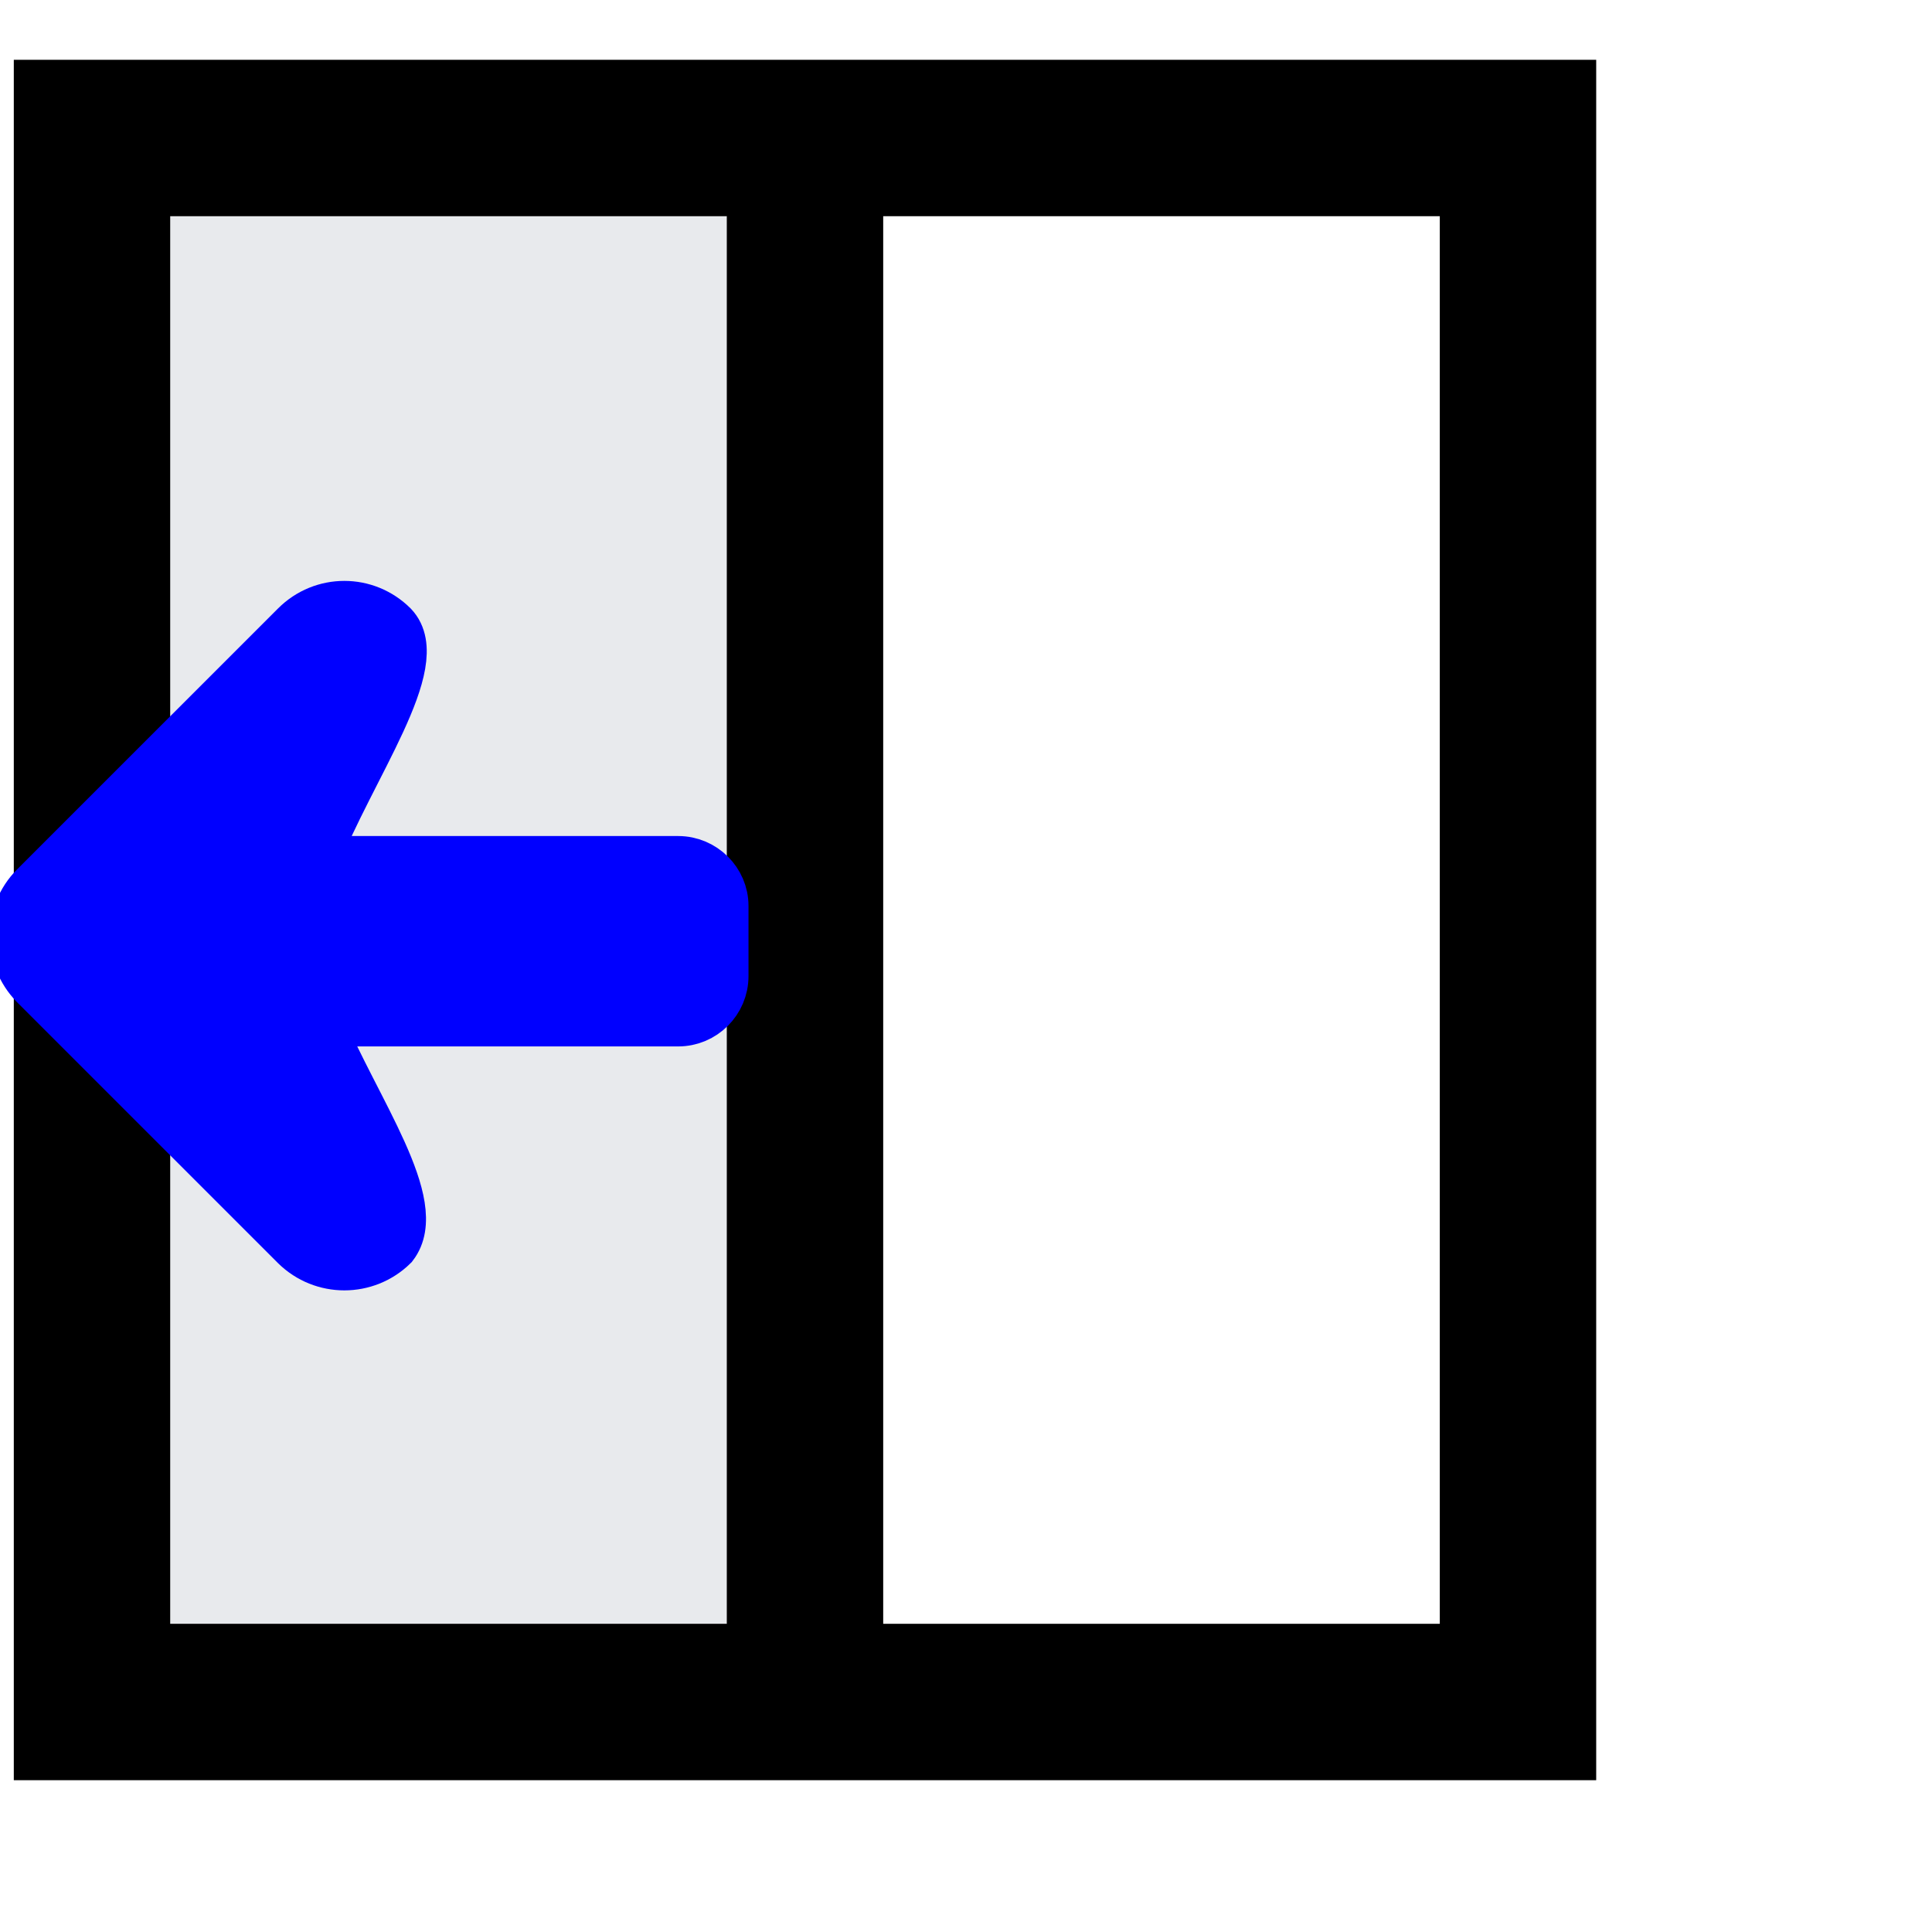
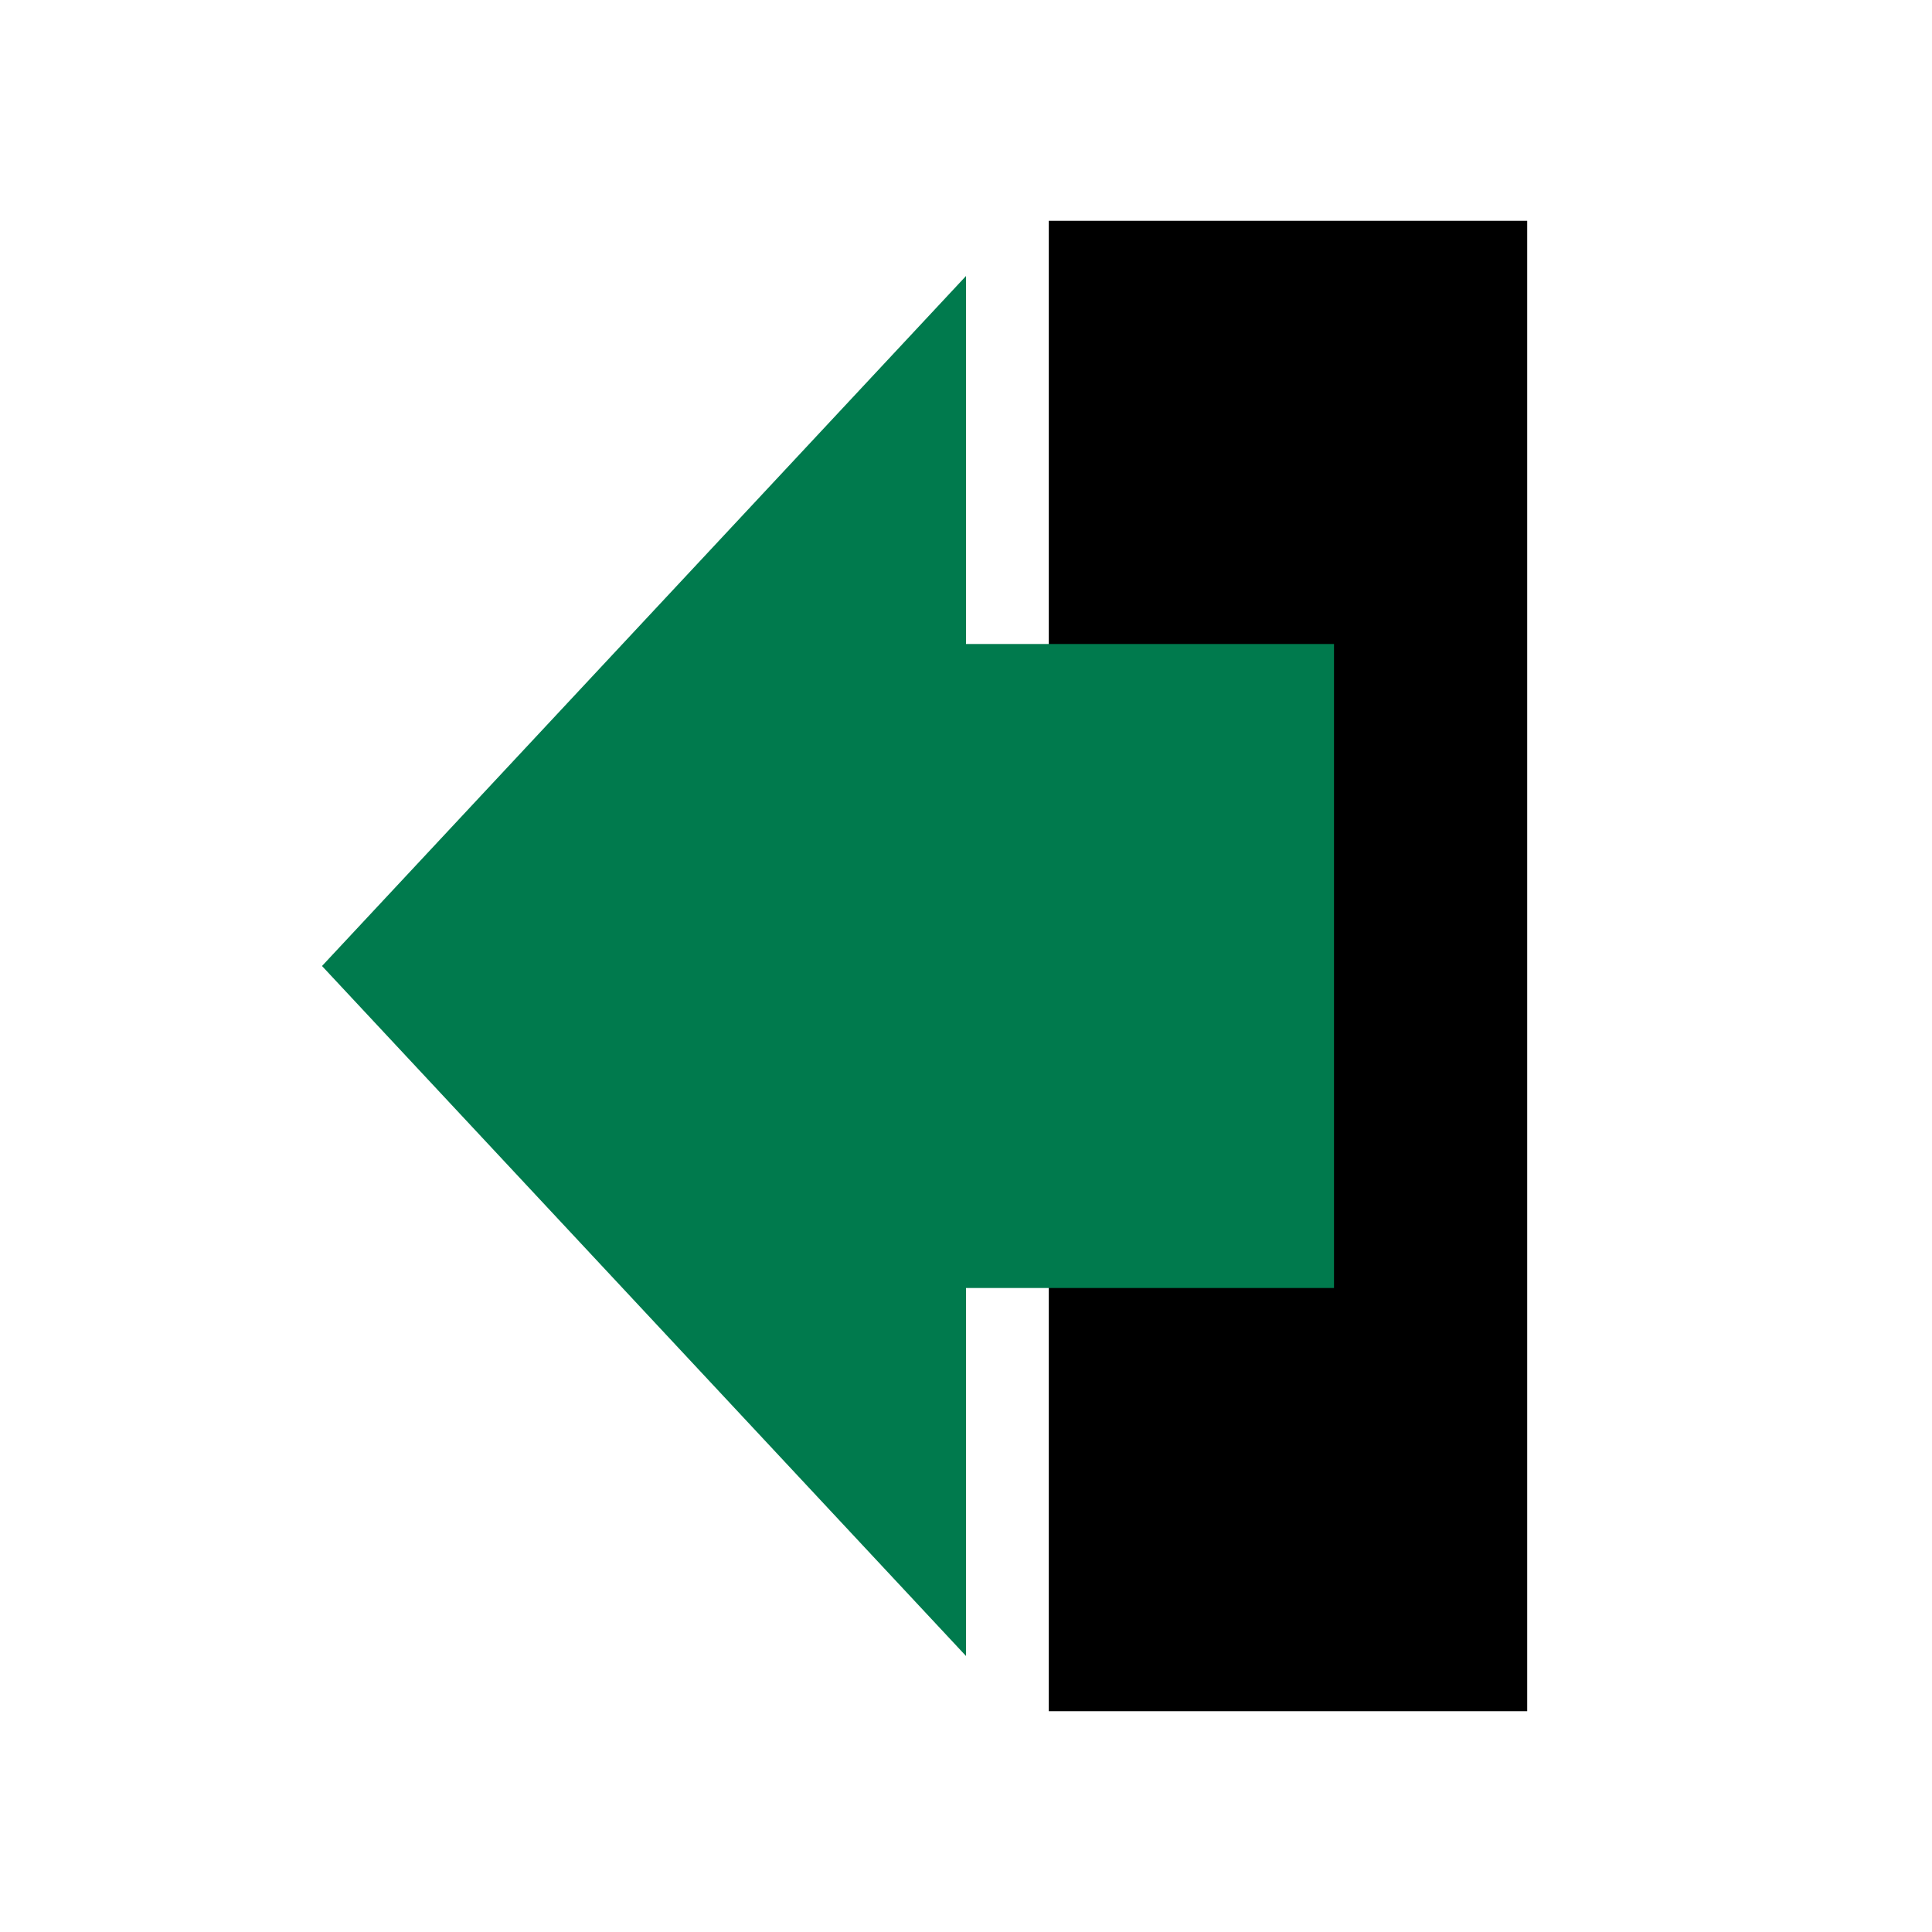
<svg xmlns="http://www.w3.org/2000/svg" width="240" height="240" viewBox="0 0 42 42" fill="none">
-   <rect x="2" y="3" width="15.5" height="34" fill="#e8eaed" />
-   <path d="M2 3h31M2 37h31M2 3v34M17.5 3v34M33 3v34" stroke="#000000" stroke-width="3.4" stroke-linecap="square" stroke-linejoin="miter" />
-   <path transform="translate(18.42 9.84) scale(-0.21 0.21)" fill="rgb(0,0,255)" stroke="rgb(0,0,255)" stroke-width="5" d="M 46.971 82.136 C 49.800 84.918 54.336 84.918 57.165 82.136 L 84.187 55.115 C 86.966 52.286 86.966 47.700 84.187 44.921 L 57.165 17.899 C 54.336 15.07 49.8 15.07 46.971 17.899 C 43.313 21.752 51.313 32.532 55.117 42.189 L 17.51 42.189 C 14.875 42.189 12.73 44.336 12.73 46.921 L 12.73 54.188 C 12.73 56.823 14.876 58.969 17.51 58.969 L 54.628 58.969 C 50.775 68.091 43.653 77.844 46.971 82.136 z" />
+   <rect x="24" y="6" width="8" height="30" fill="#000000" />
+   <path d="M24 6h8v30h-8z" stroke="#000000" stroke-width="2.4" stroke-linejoin="miter" />
+   <path d="M7 21 21 6v8h8v14h-8v8L7 21z" fill="#007a4d" />
</svg>
